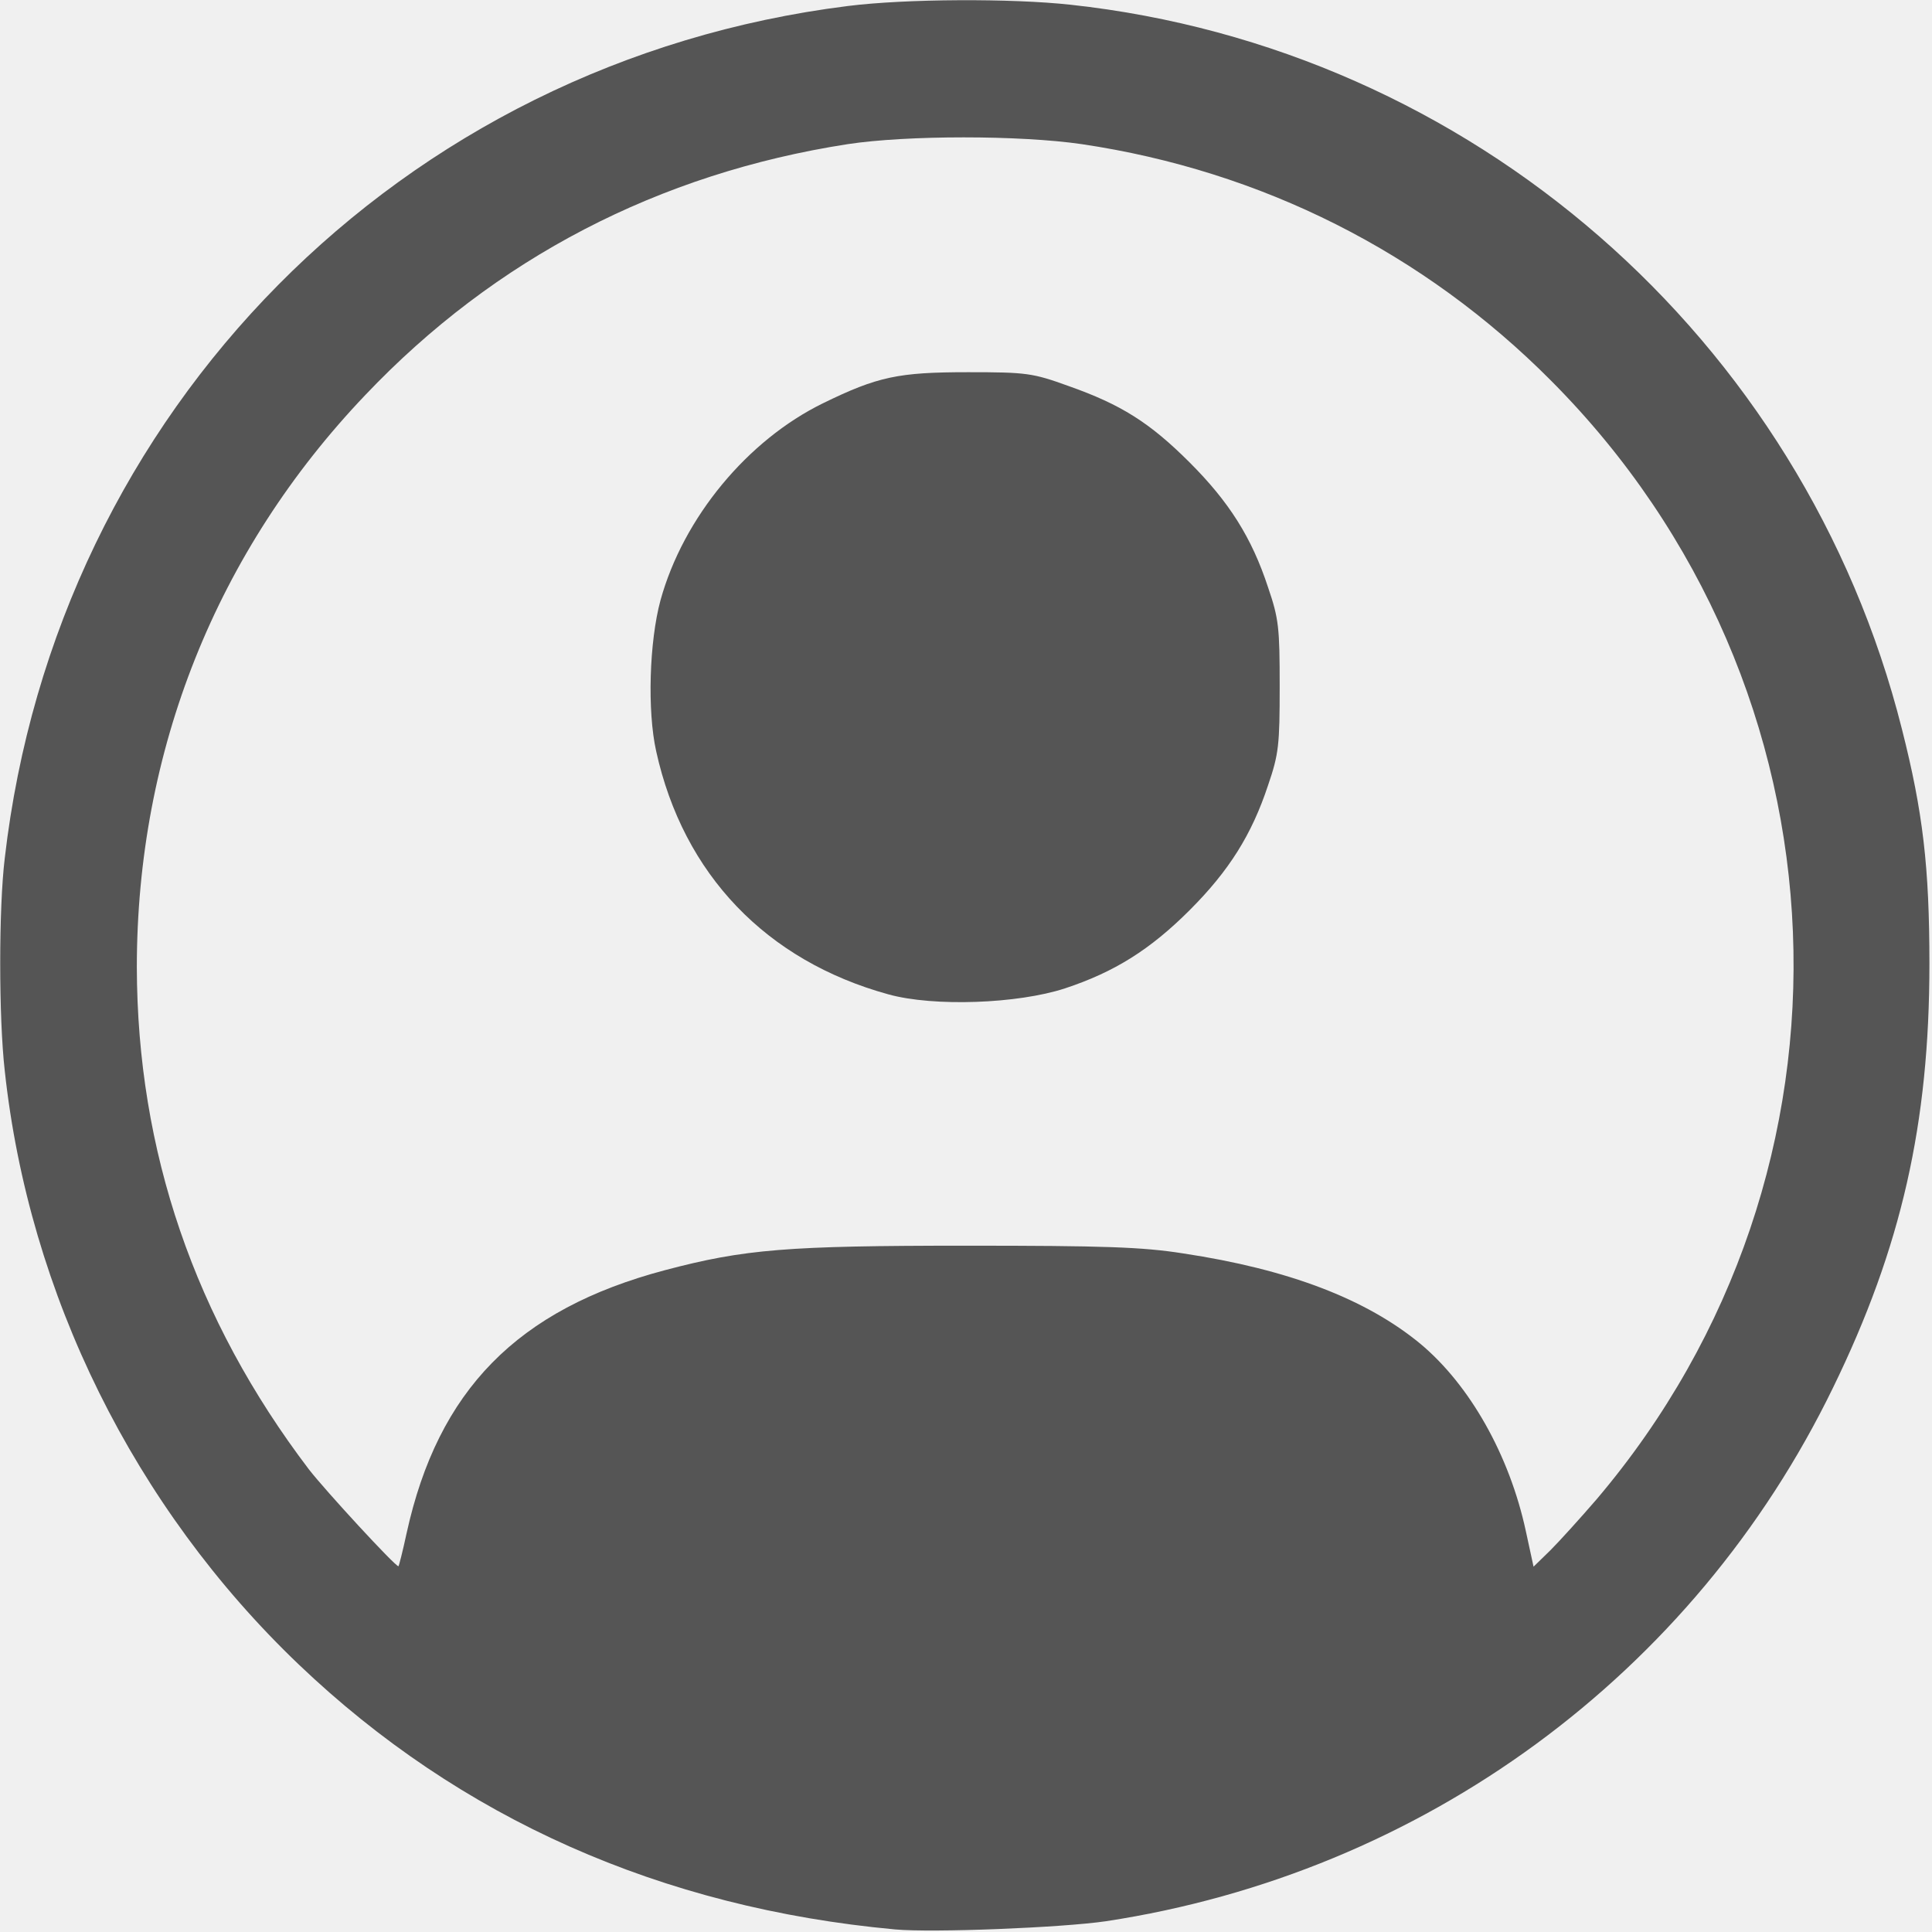
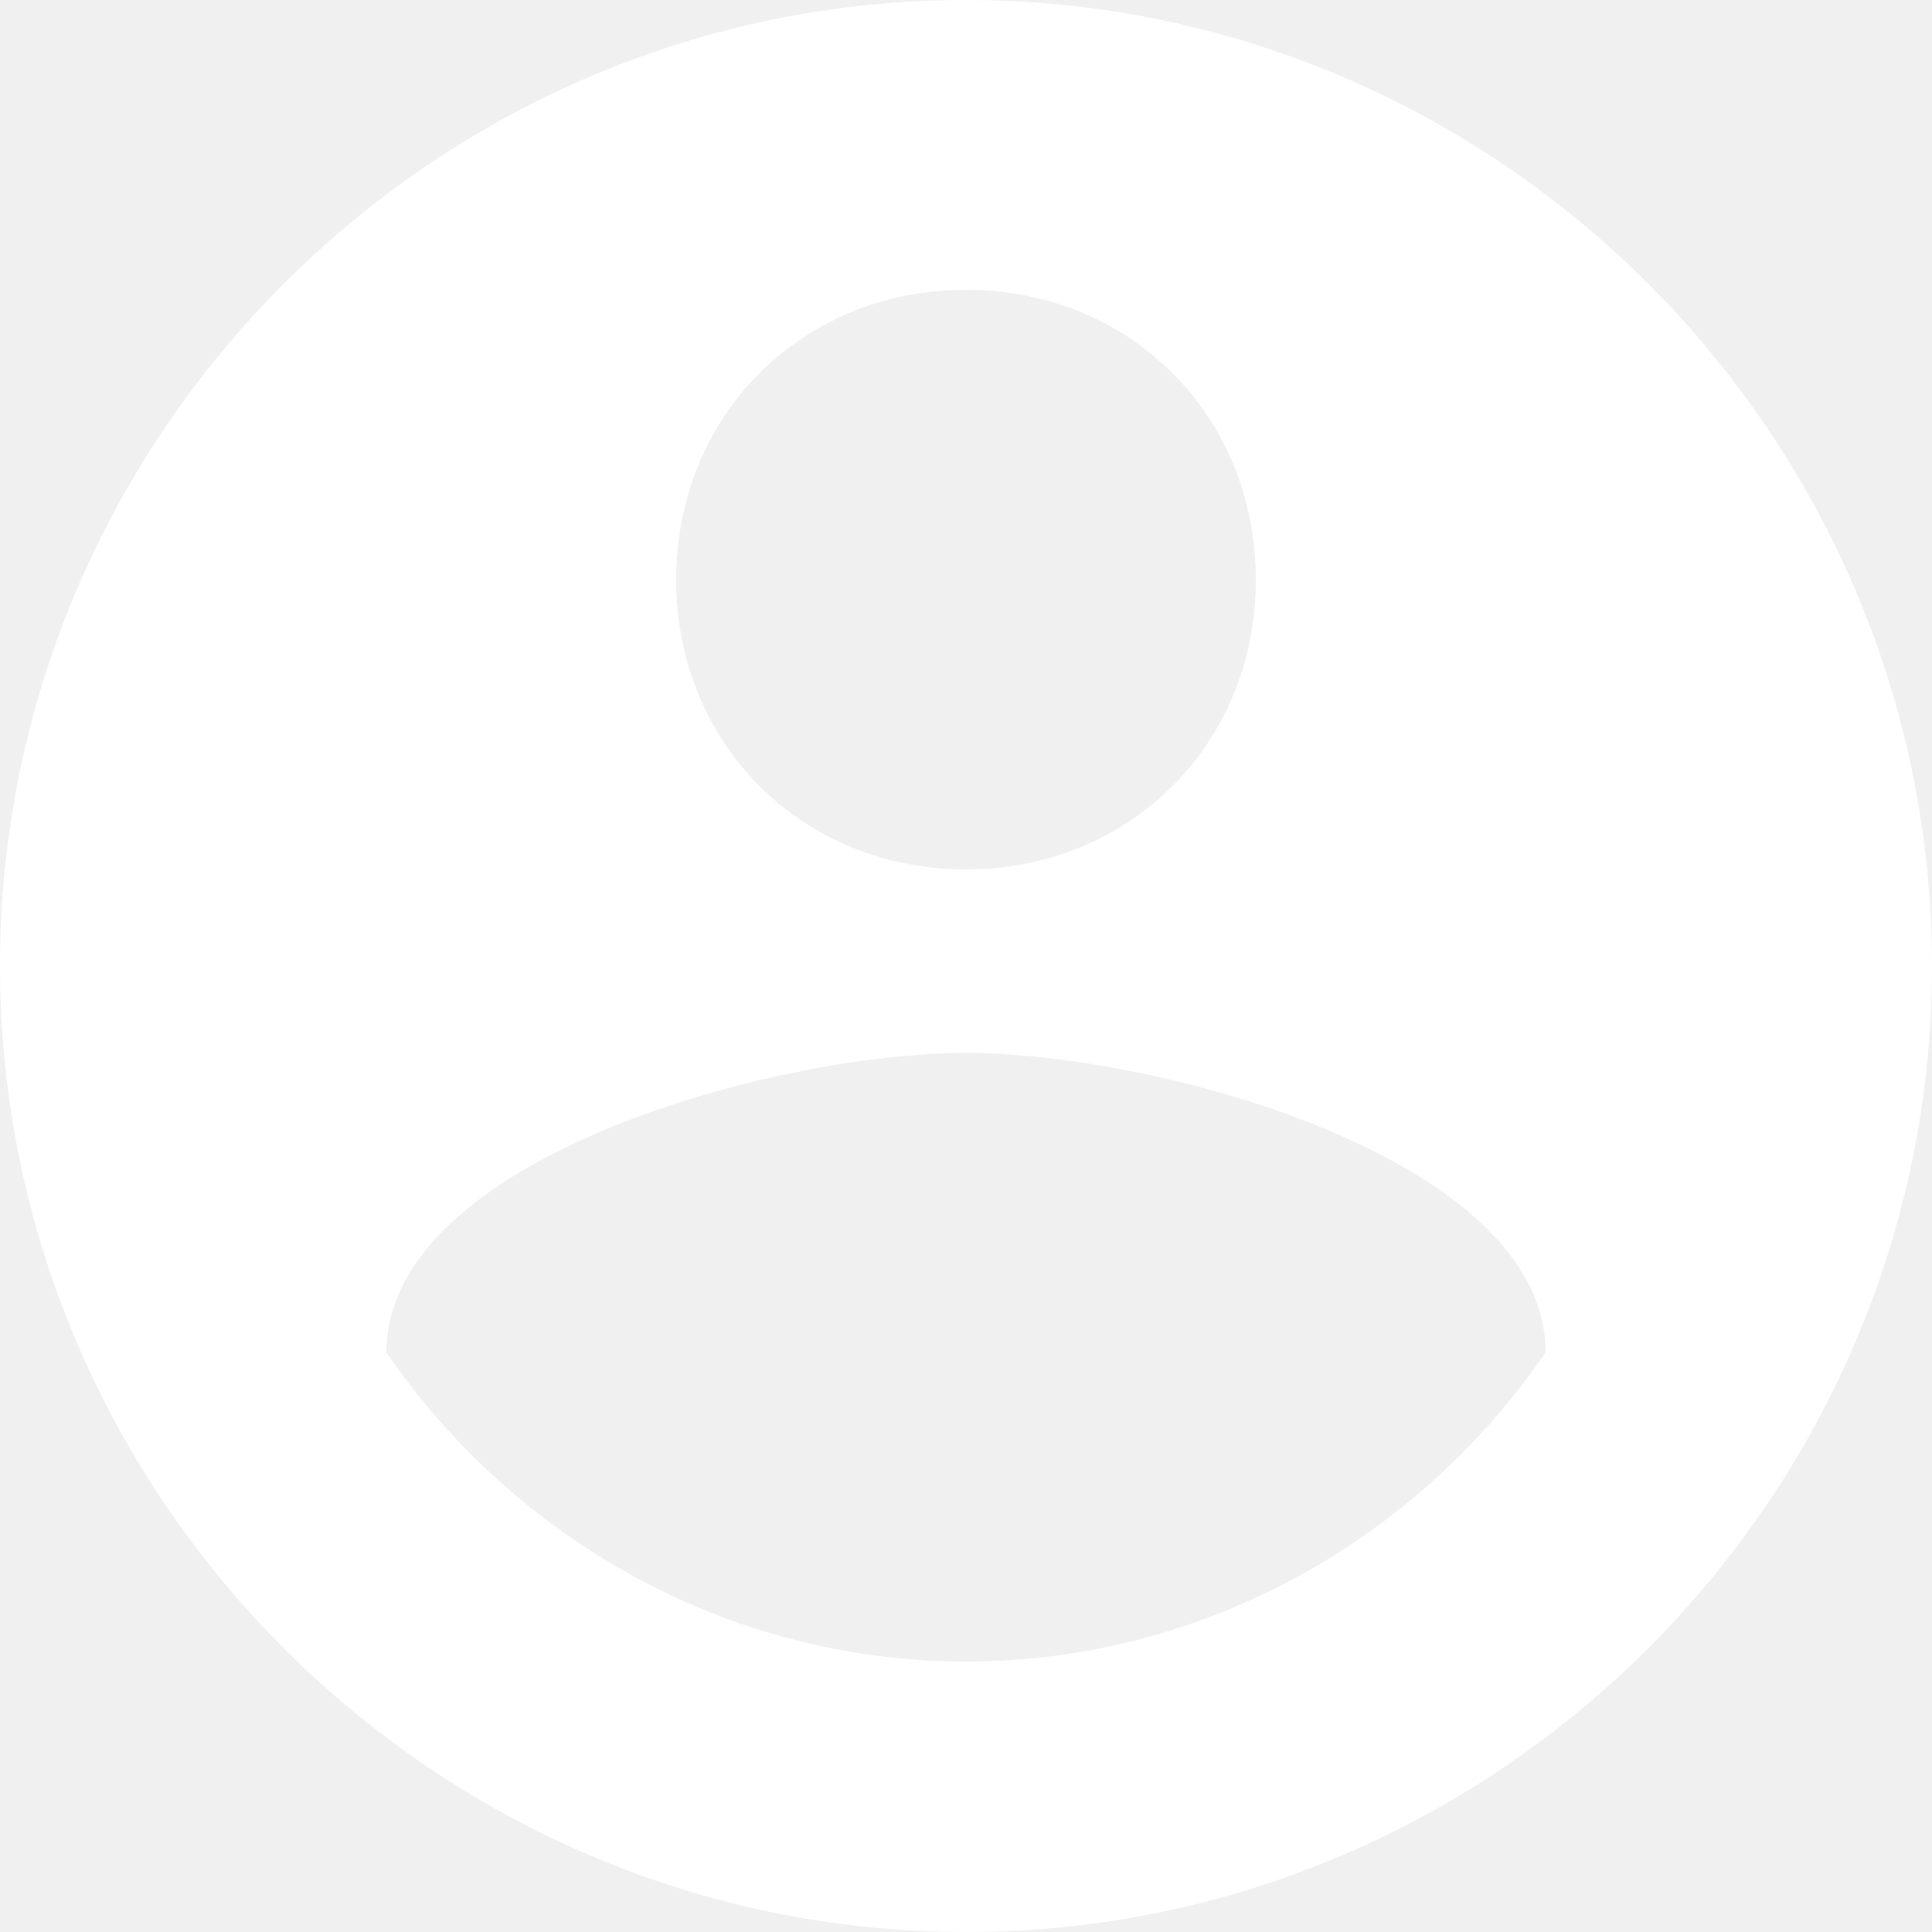
- <svg xmlns="http://www.w3.org/2000/svg" version="1.0" width="449px" height="449px" viewBox="0 0 4490 4490" preserveAspectRatio="xMidYMid meet">
-   <g id="layer101" fill="#555555" stroke="none">
-     <path d="M2080 4484 c-543 -50 -1011 -258 -1386 -616 -382 -365 -627 -860 -683 -1380 -14 -124 -14 -377 0 -493 120 -1042 921 -1851 1959 -1981 135 -17 381 -18 518 -3 930 101 1703 774 1932 1683 49 193 64 321 64 546 0 371 -65 659 -224 985 -324 667 -953 1128 -1690 1240 -103 15 -402 27 -490 19z m-1135 -921 c73 -332 257 -520 600 -611 185 -49 284 -57 700 -57 321 0 410 3 505 18 245 37 425 106 551 210 115 96 207 259 245 435 l18 83 39 -38 c21 -21 69 -74 107 -118 649 -764 604 -1888 -105 -2600 -296 -298 -673 -488 -1091 -550 -144 -21 -406 -21 -544 0 -439 68 -820 266 -1121 583 -346 363 -531 826 -531 1330 1 427 134 817 400 1167 38 49 200 225 208 225 1 0 10 -35 19 -77z" />
-     <path d="M2065 2311 c-284 -78 -477 -279 -540 -565 -21 -94 -16 -255 10 -351 53 -192 202 -372 378 -458 127 -62 175 -72 337 -72 136 0 150 2 233 32 122 43 189 85 282 178 91 91 144 174 182 290 25 73 27 94 27 230 0 136 -2 157 -27 230 -38 115 -91 199 -182 290 -92 92 -175 144 -290 182 -110 36 -305 43 -410 14z" />
+ <svg xmlns="http://www.w3.org/2000/svg" version="1.1" id="Capa_1" x="0px" y="0px" width="512px" height="512px" viewBox="0 0 510 510" style="enable-background:new 0 0 510 510;" xml:space="preserve" class="">
+   <g>
+     <g>
+       <g id="account-circle">
+         <path d="M255,0C114.75,0,0,114.75,0,255s114.75,255,255,255s255-114.75,255-255S395.25,0,255,0z M255,76.5    c43.35,0,76.5,33.15,76.5,76.5s-33.15,76.5-76.5,76.5c-43.35,0-76.5-33.15-76.5-76.5S211.65,76.5,255,76.5z M255,438.6    c-63.75,0-119.85-33.149-153-81.6c0-51,102-79.05,153-79.05S408,306,408,357C374.85,405.45,318.75,438.6,255,438.6z" data-original="#000000" class="active-path" data-old_color="#ffffff" fill="#ffffff" />
+       </g>
+     </g>
  </g>
</svg>
